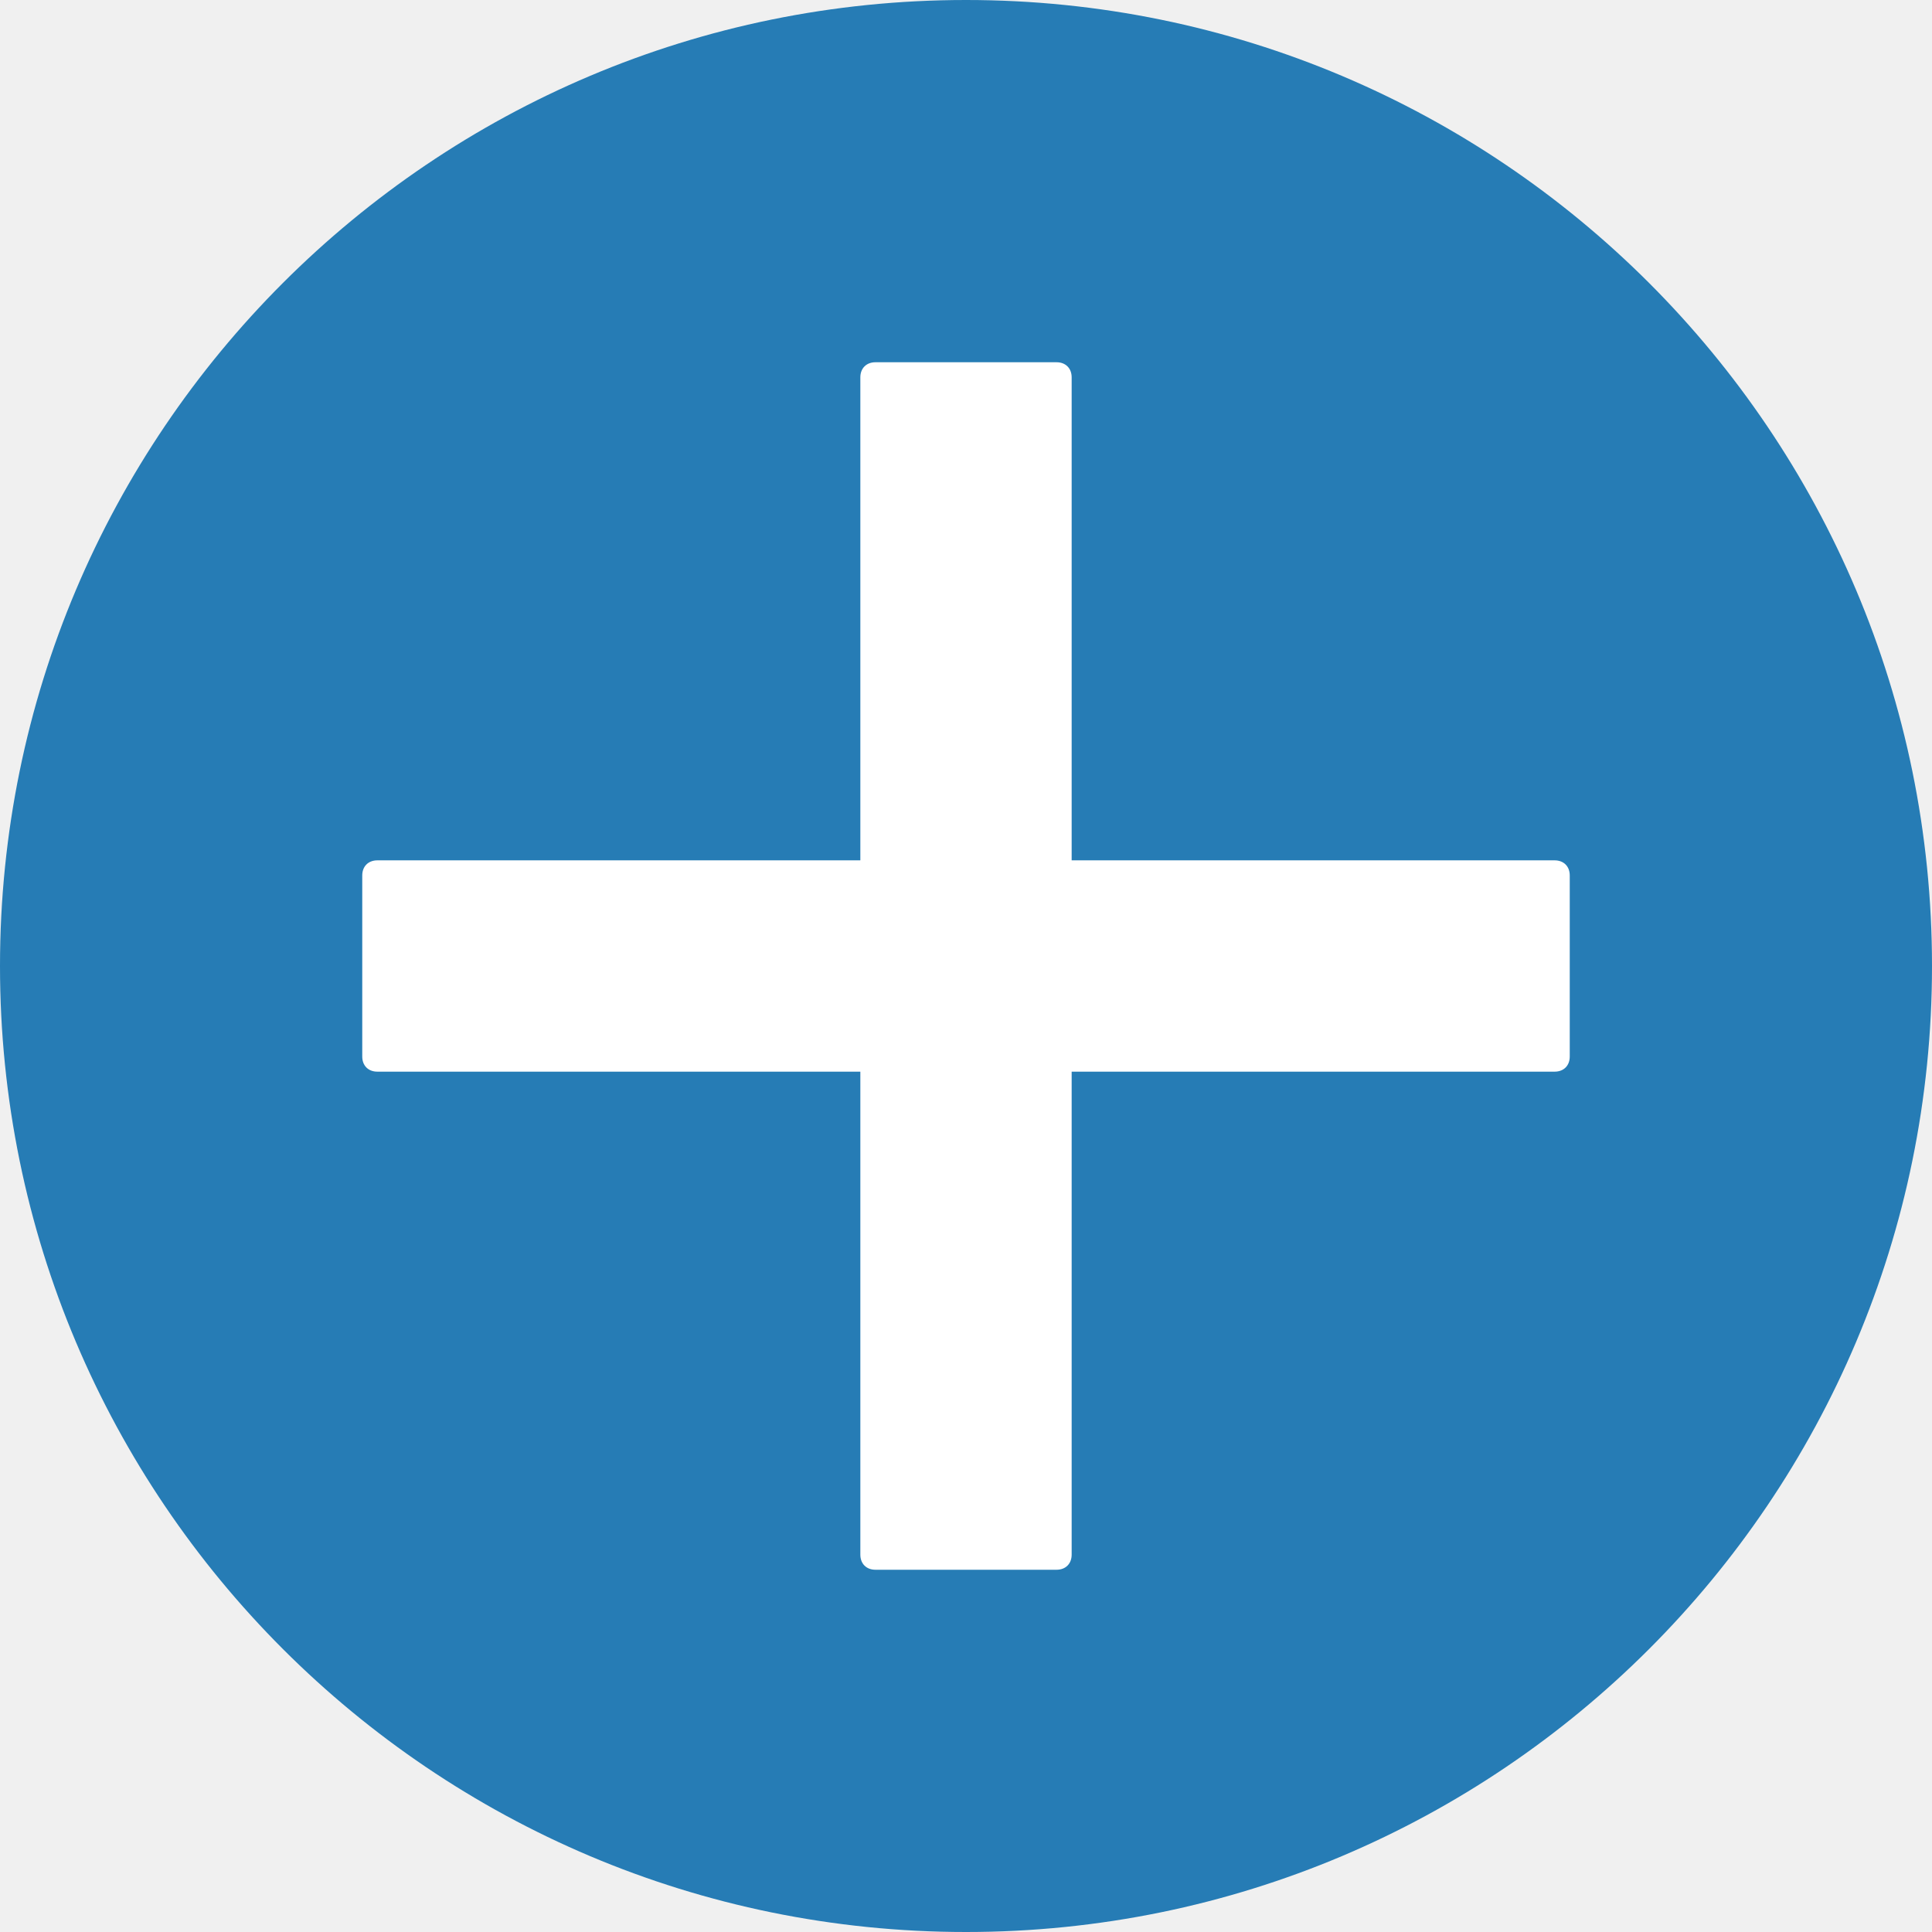
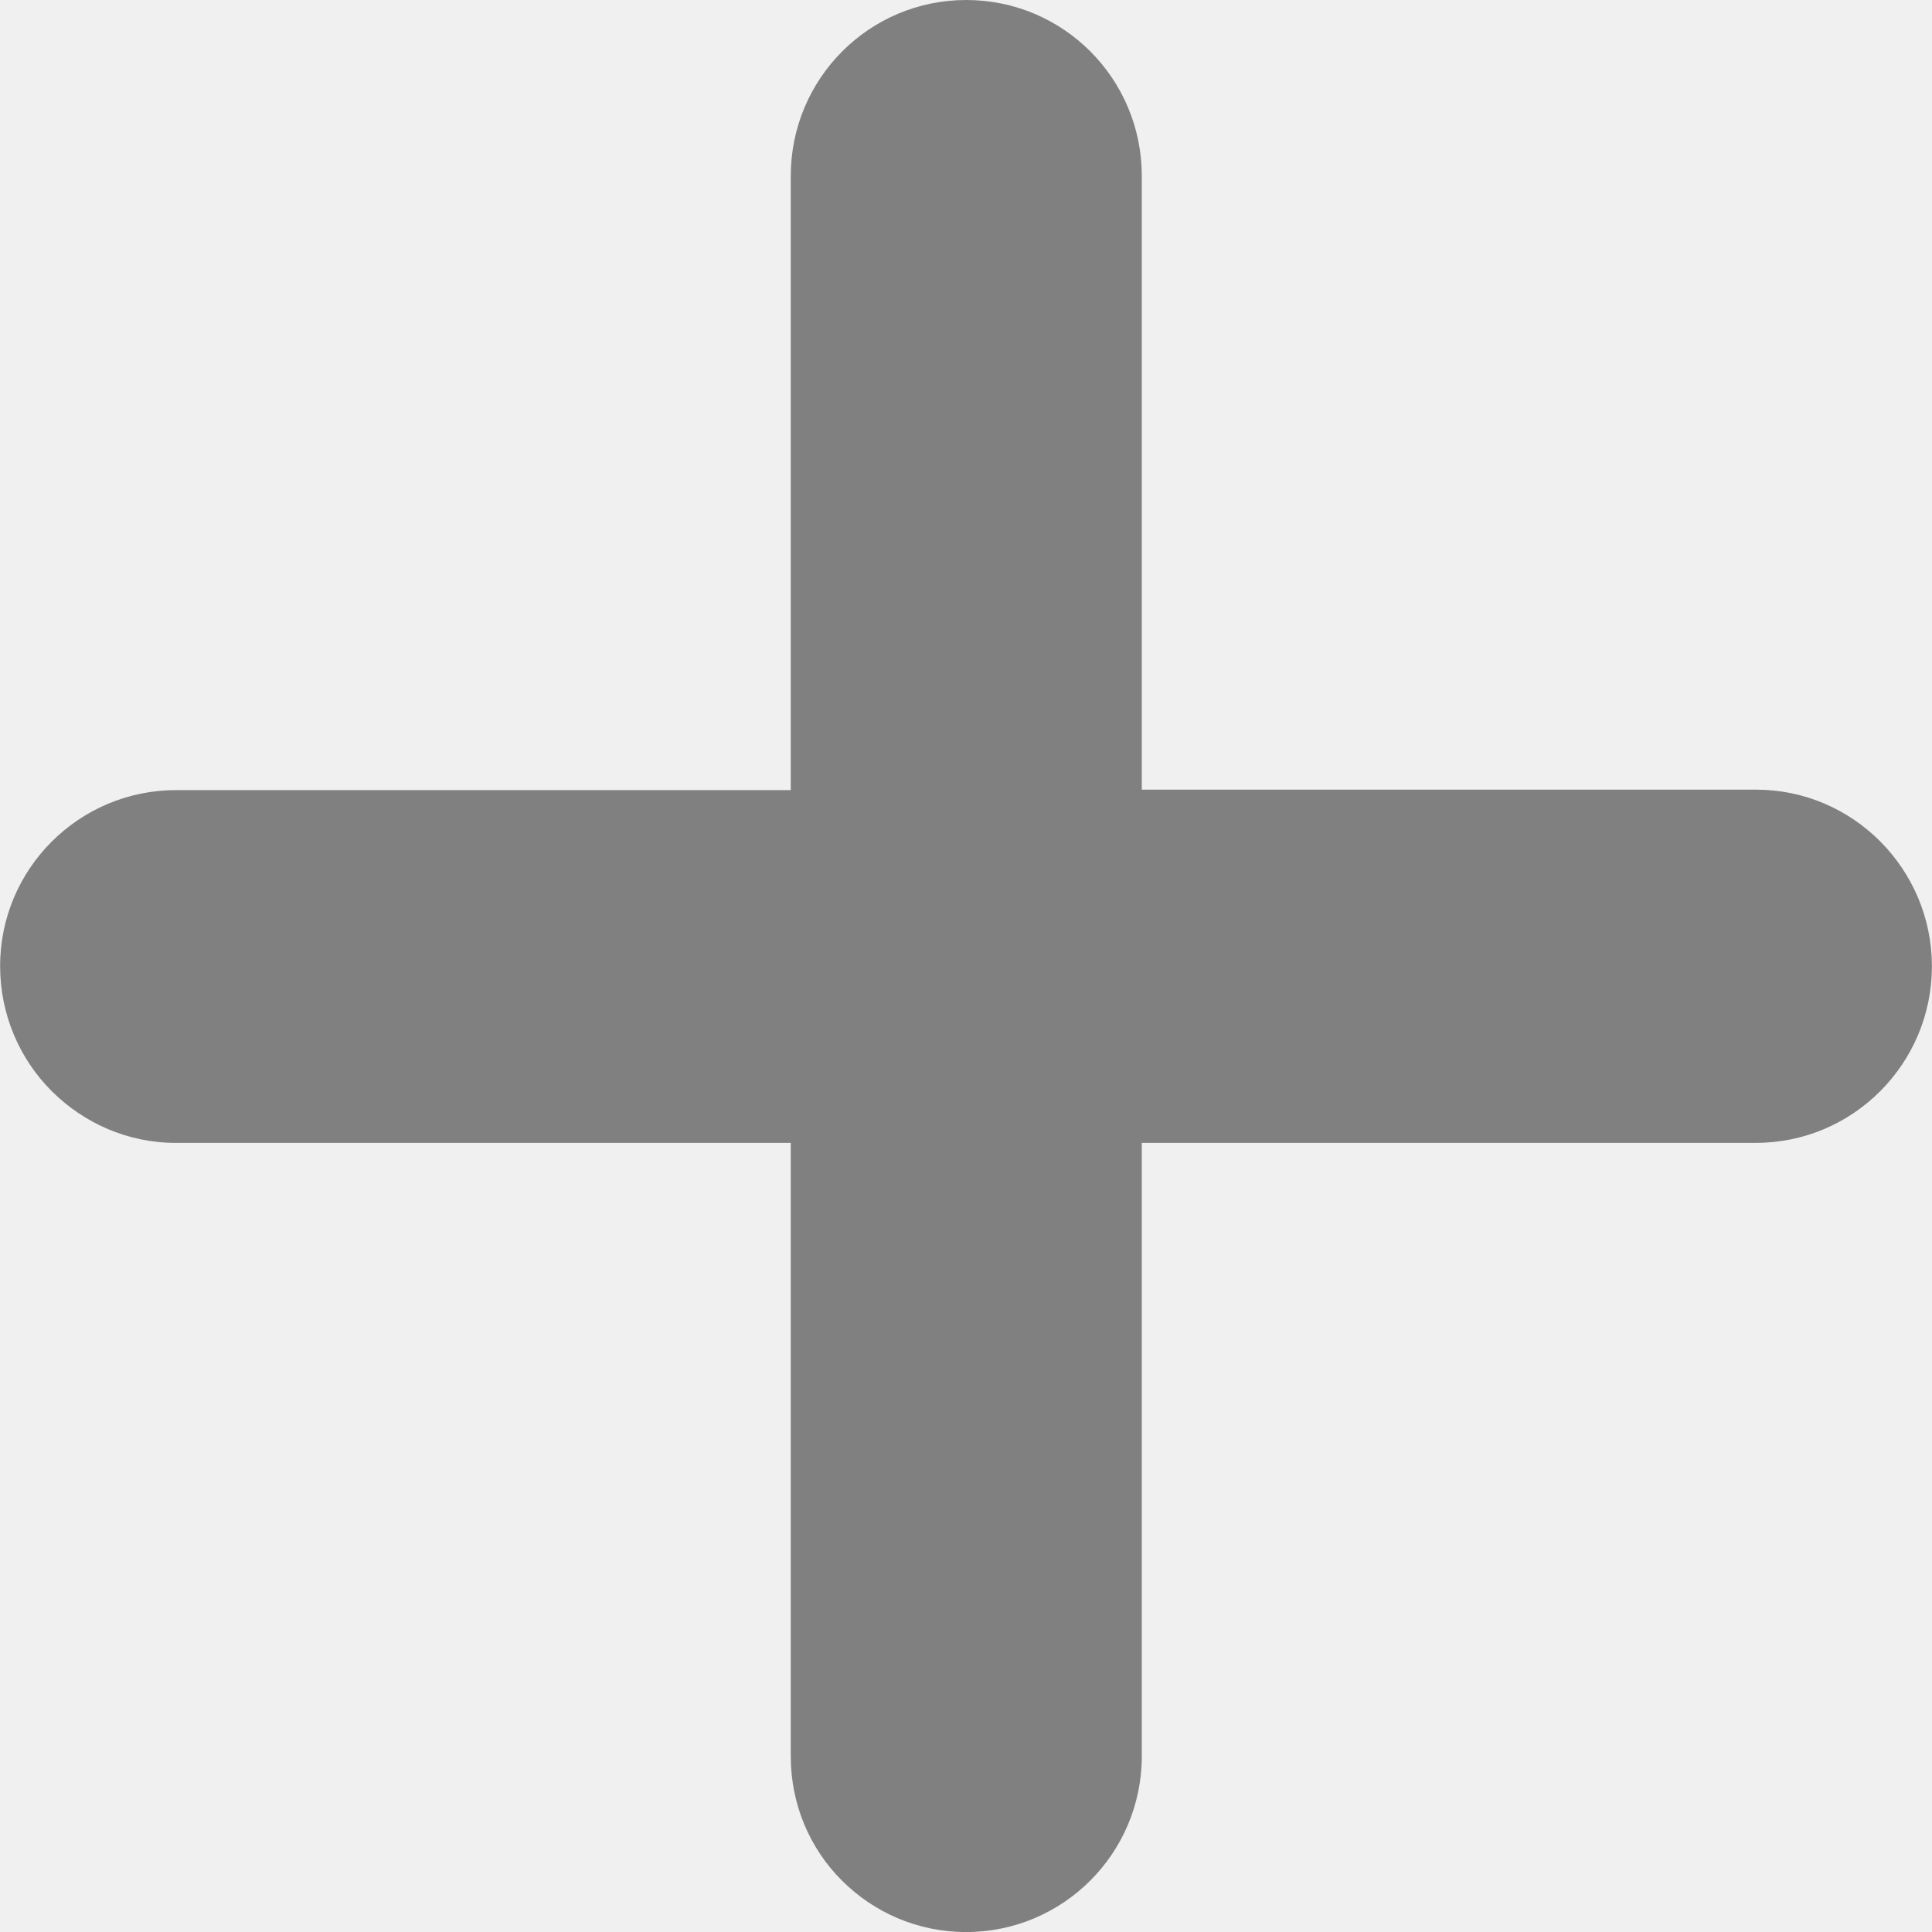
- <svg xmlns="http://www.w3.org/2000/svg" id="Layer_1" style="enable-background:new 0 0 128 128;" version="1.1" viewBox="0 0 128 128" xml:space="preserve">
-   <style type="text/css">
- 	.st0{fill:#267CB5;}
- 	.st1{fill:#FFFFFF;}
- </style>
-   <circle class="st0" cx="64" cy="64" r="64" />
-   <path class="st1" d="M103,57H71V25c0-0.6-0.4-1-1-1H58c-0.6,0-1,0.4-1,1v32H25c-0.6,0-1,0.4-1,1v12c0,0.6,0.4,1,1,1h32v32  c0,0.6,0.4,1,1,1h12c0.6,0,1-0.4,1-1V71h32c0.6,0,1-0.4,1-1V58C104,57.4,103.6,57,103,57z" />
+ <svg xmlns="http://www.w3.org/2000/svg" version="1.1" id="Capa_1" x="0px" y="0px" width="45.402px" height="45.402px" viewBox="0 0 45.402 45.402" style="enable-background:new 0 0 45.402 45.402;" xml:space="preserve">
+   <g>
+     <path d="M41.267,18.557H26.832V4.134C26.832,1.851,24.99,0,22.707,0c-2.283,0-4.124,1.851-4.124,4.135v14.432H4.141   c-2.283,0-4.139,1.851-4.138,4.135c-0.001,1.141,0.46,2.187,1.207,2.934c0.748,0.749,1.78,1.222,2.92,1.222h14.453V41.27   c0,1.142,0.453,2.176,1.201,2.922c0.748,0.748,1.777,1.211,2.919,1.211c2.282,0,4.129-1.851,4.129-4.133V26.857h14.435   c2.283,0,4.134-1.867,4.133-4.15C45.399,20.425,43.548,18.557,41.267,18.557z" fill="gray" />
+   </g>
+   <g>
+ </g>
+   <g>
+ </g>
+   <g>
+ </g>
+   <g>
+ </g>
+   <g>
+ </g>
+   <g>
+ </g>
+   <g>
+ </g>
+   <g>
+ </g>
+   <g>
+ </g>
+   <g>
+ </g>
+   <g>
+ </g>
+   <g>
+ </g>
+   <g>
+ </g>
+   <g>
+ </g>
+   <g>
+ </g>
</svg>
